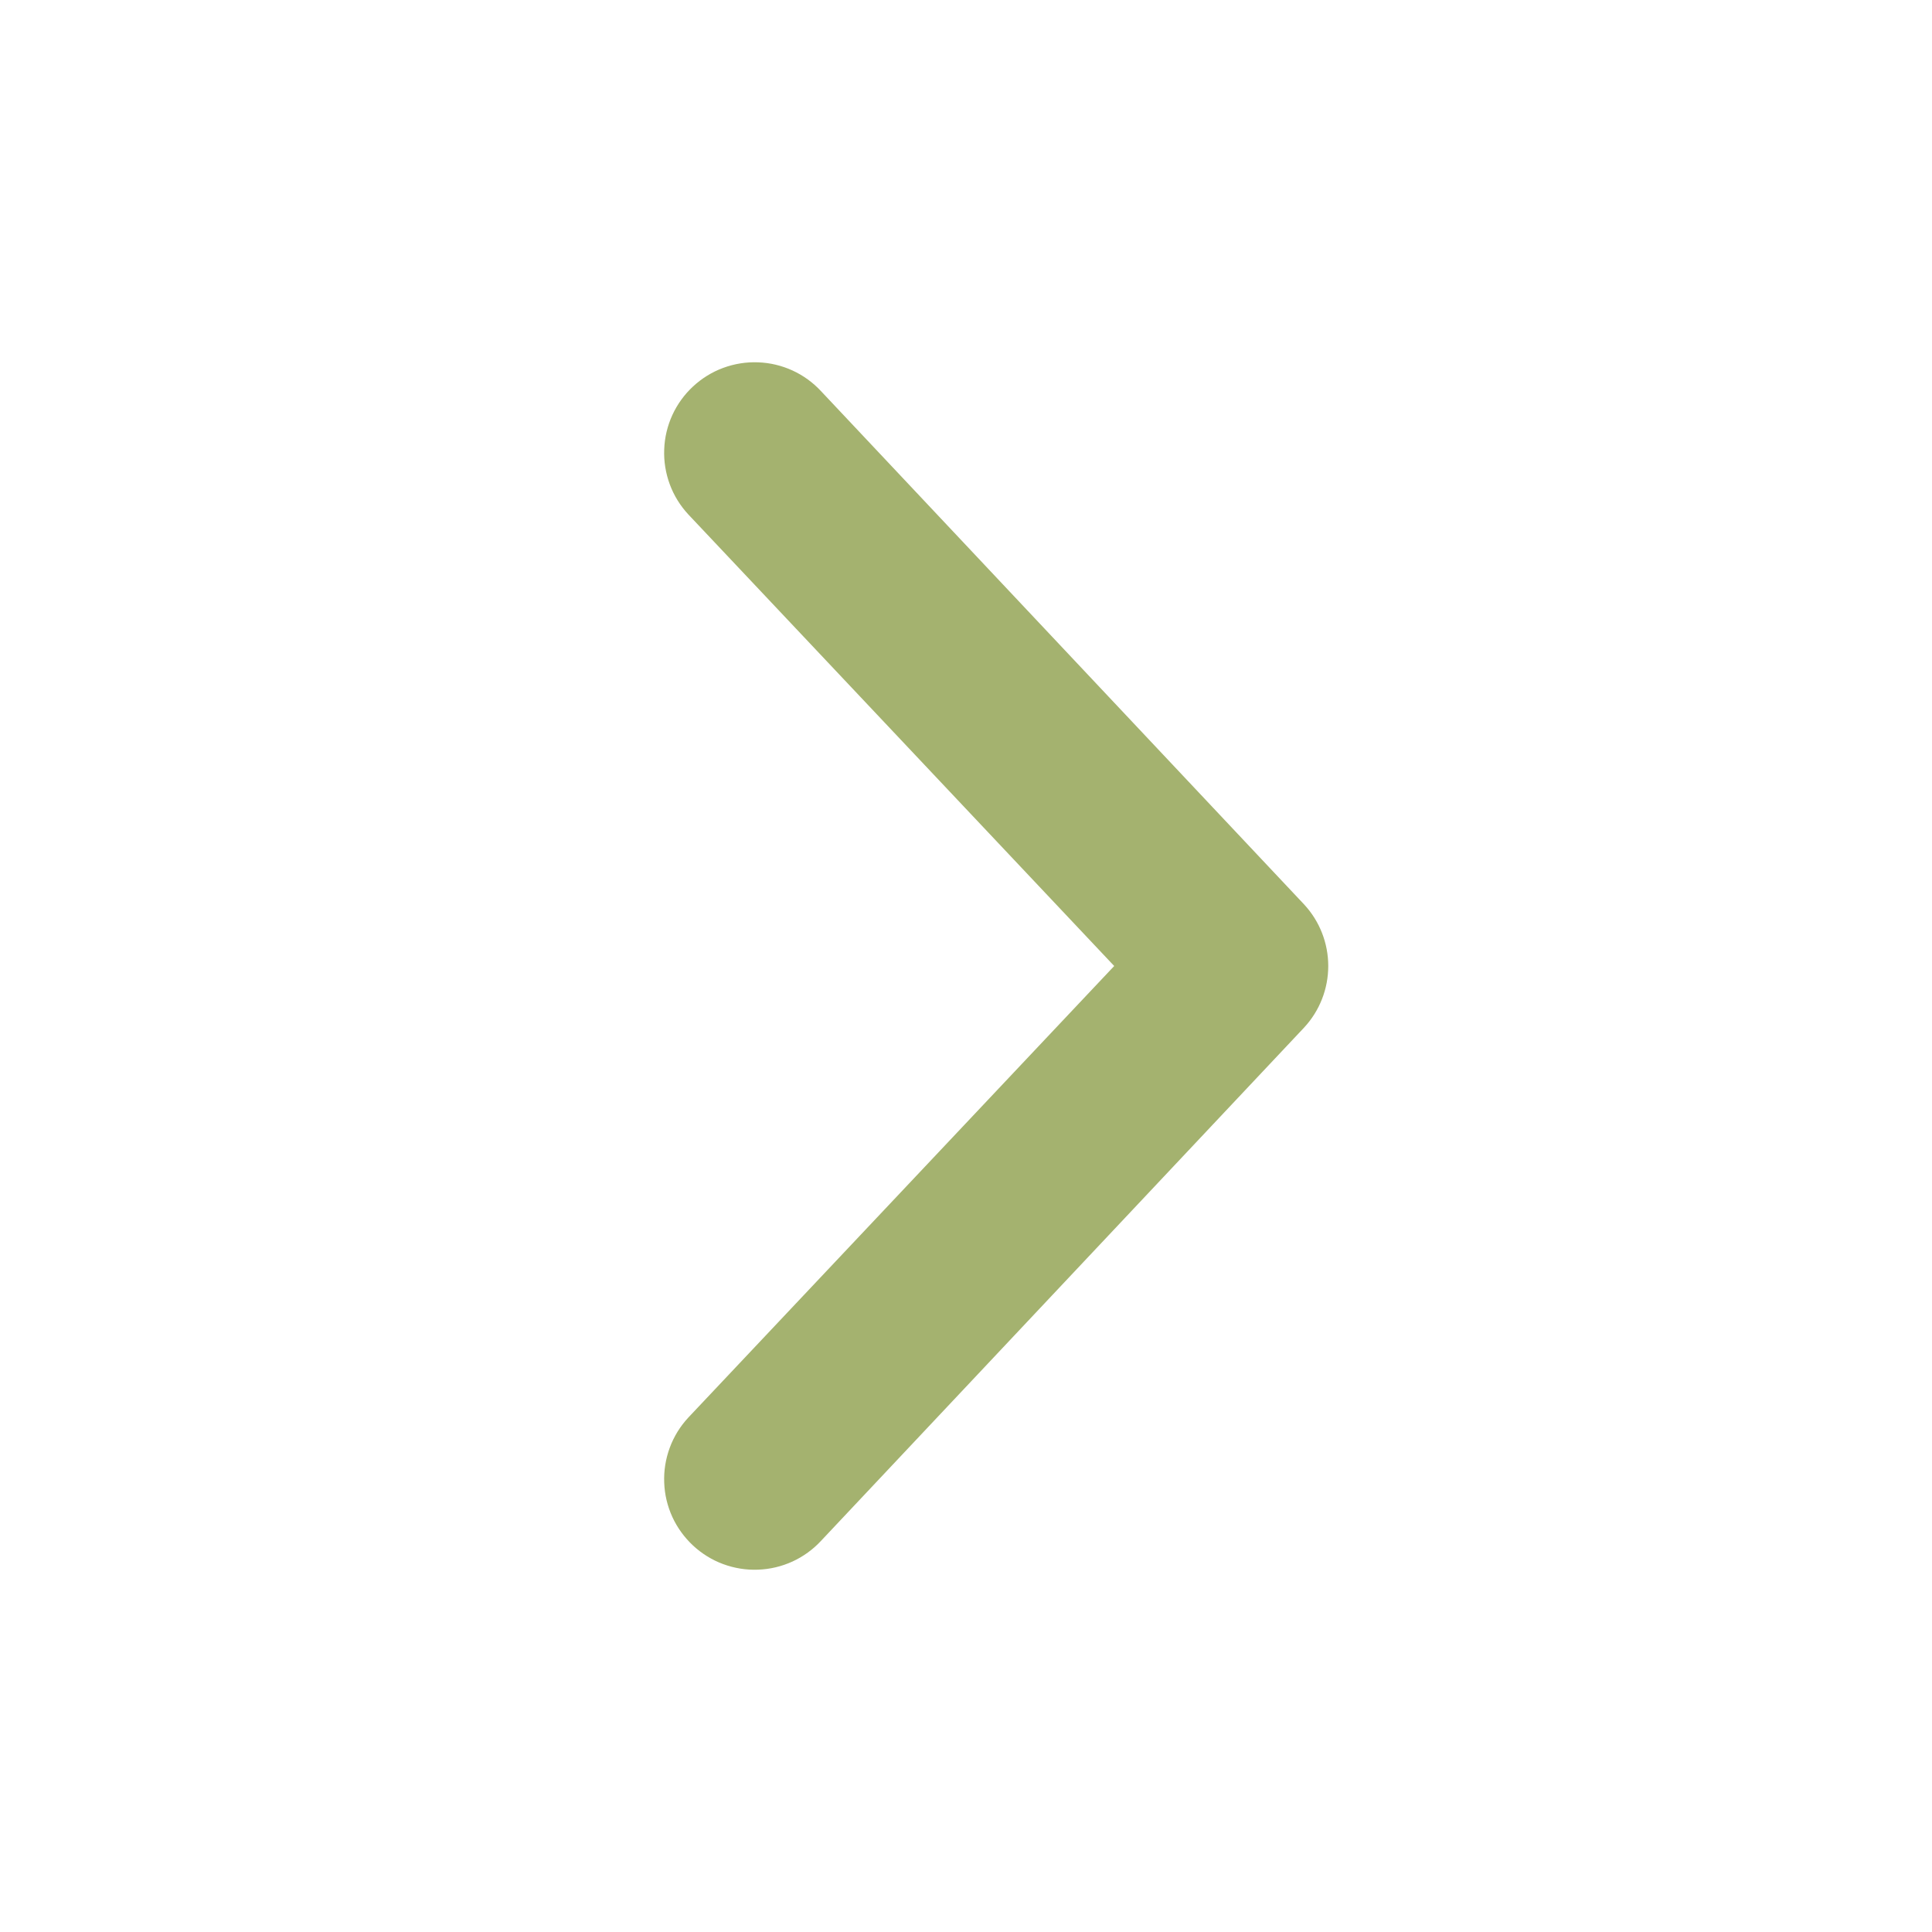
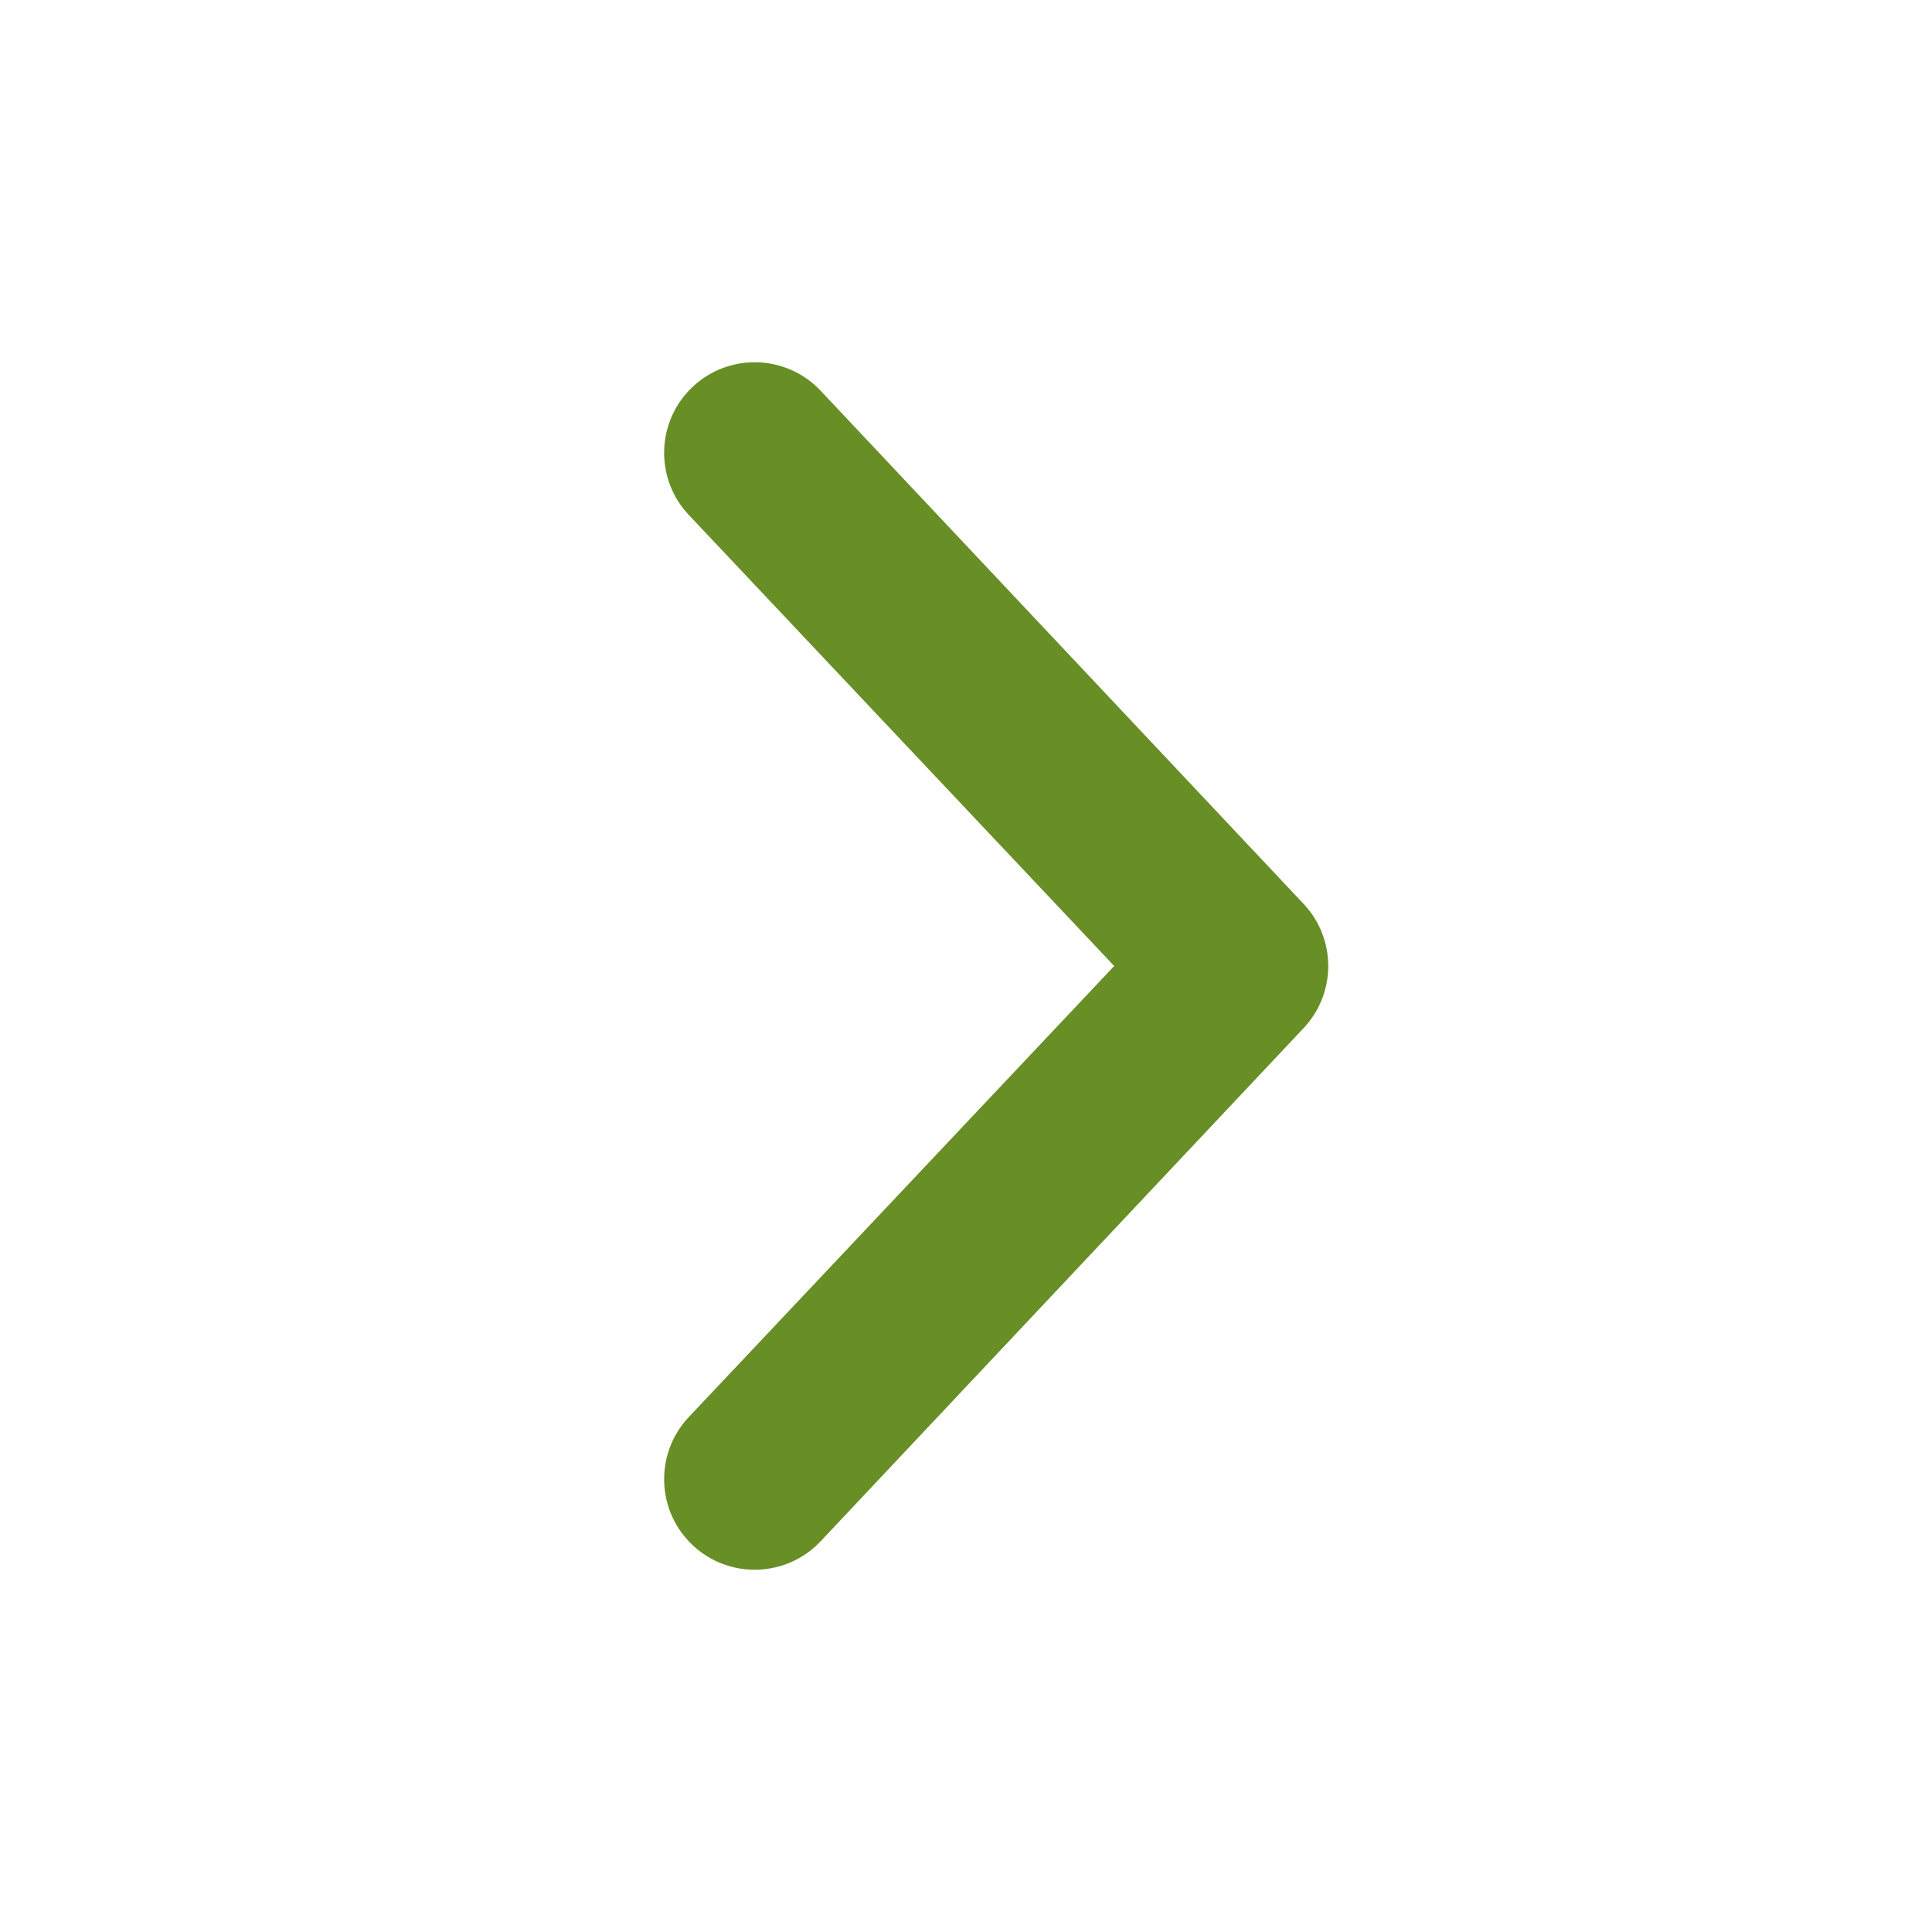
<svg xmlns="http://www.w3.org/2000/svg" width="24" height="24" viewBox="0 0 24 24" fill="none">
-   <path d="M8.61 4.8C8.502 4.9 8.414 5.021 8.352 5.156C8.291 5.29 8.256 5.435 8.251 5.583C8.245 5.73 8.269 5.878 8.32 6.016C8.371 6.155 8.45 6.282 8.55 6.39L13.841 12L8.55 17.61C8.45 17.718 8.371 17.845 8.32 17.984C8.269 18.122 8.245 18.27 8.251 18.417C8.256 18.565 8.291 18.71 8.352 18.844C8.414 18.979 8.502 19.099 8.61 19.2C8.718 19.3 8.845 19.379 8.984 19.43C9.122 19.481 9.27 19.505 9.417 19.499C9.565 19.494 9.71 19.459 9.844 19.398C9.979 19.336 10.1 19.248 10.2 19.14L16.2 12.765C16.393 12.557 16.5 12.284 16.5 12C16.5 11.716 16.393 11.443 16.2 11.235L10.2 4.86C10.1 4.752 9.979 4.664 9.844 4.602C9.71 4.541 9.565 4.506 9.417 4.501C9.27 4.495 9.122 4.519 8.984 4.57C8.845 4.621 8.718 4.7 8.61 4.8Z" fill="#A4B26F" />
+   <path d="M8.61 4.8C8.502 4.9 8.414 5.021 8.352 5.156C8.291 5.29 8.256 5.435 8.251 5.583C8.245 5.73 8.269 5.878 8.32 6.016C8.371 6.155 8.45 6.282 8.55 6.39L13.841 12L8.55 17.61C8.45 17.718 8.371 17.845 8.32 17.984C8.269 18.122 8.245 18.27 8.251 18.417C8.256 18.565 8.291 18.71 8.352 18.844C8.414 18.979 8.502 19.099 8.61 19.2C8.718 19.3 8.845 19.379 8.984 19.43C9.122 19.481 9.27 19.505 9.417 19.499C9.565 19.494 9.71 19.459 9.844 19.398C9.979 19.336 10.1 19.248 10.2 19.14L16.2 12.765C16.393 12.557 16.5 12.284 16.5 12C16.5 11.716 16.393 11.443 16.2 11.235L10.2 4.86C10.1 4.752 9.979 4.664 9.844 4.602C9.71 4.541 9.565 4.506 9.417 4.501C9.27 4.495 9.122 4.519 8.984 4.57C8.845 4.621 8.718 4.7 8.61 4.8Z" fill="#688e26" />
</svg>
